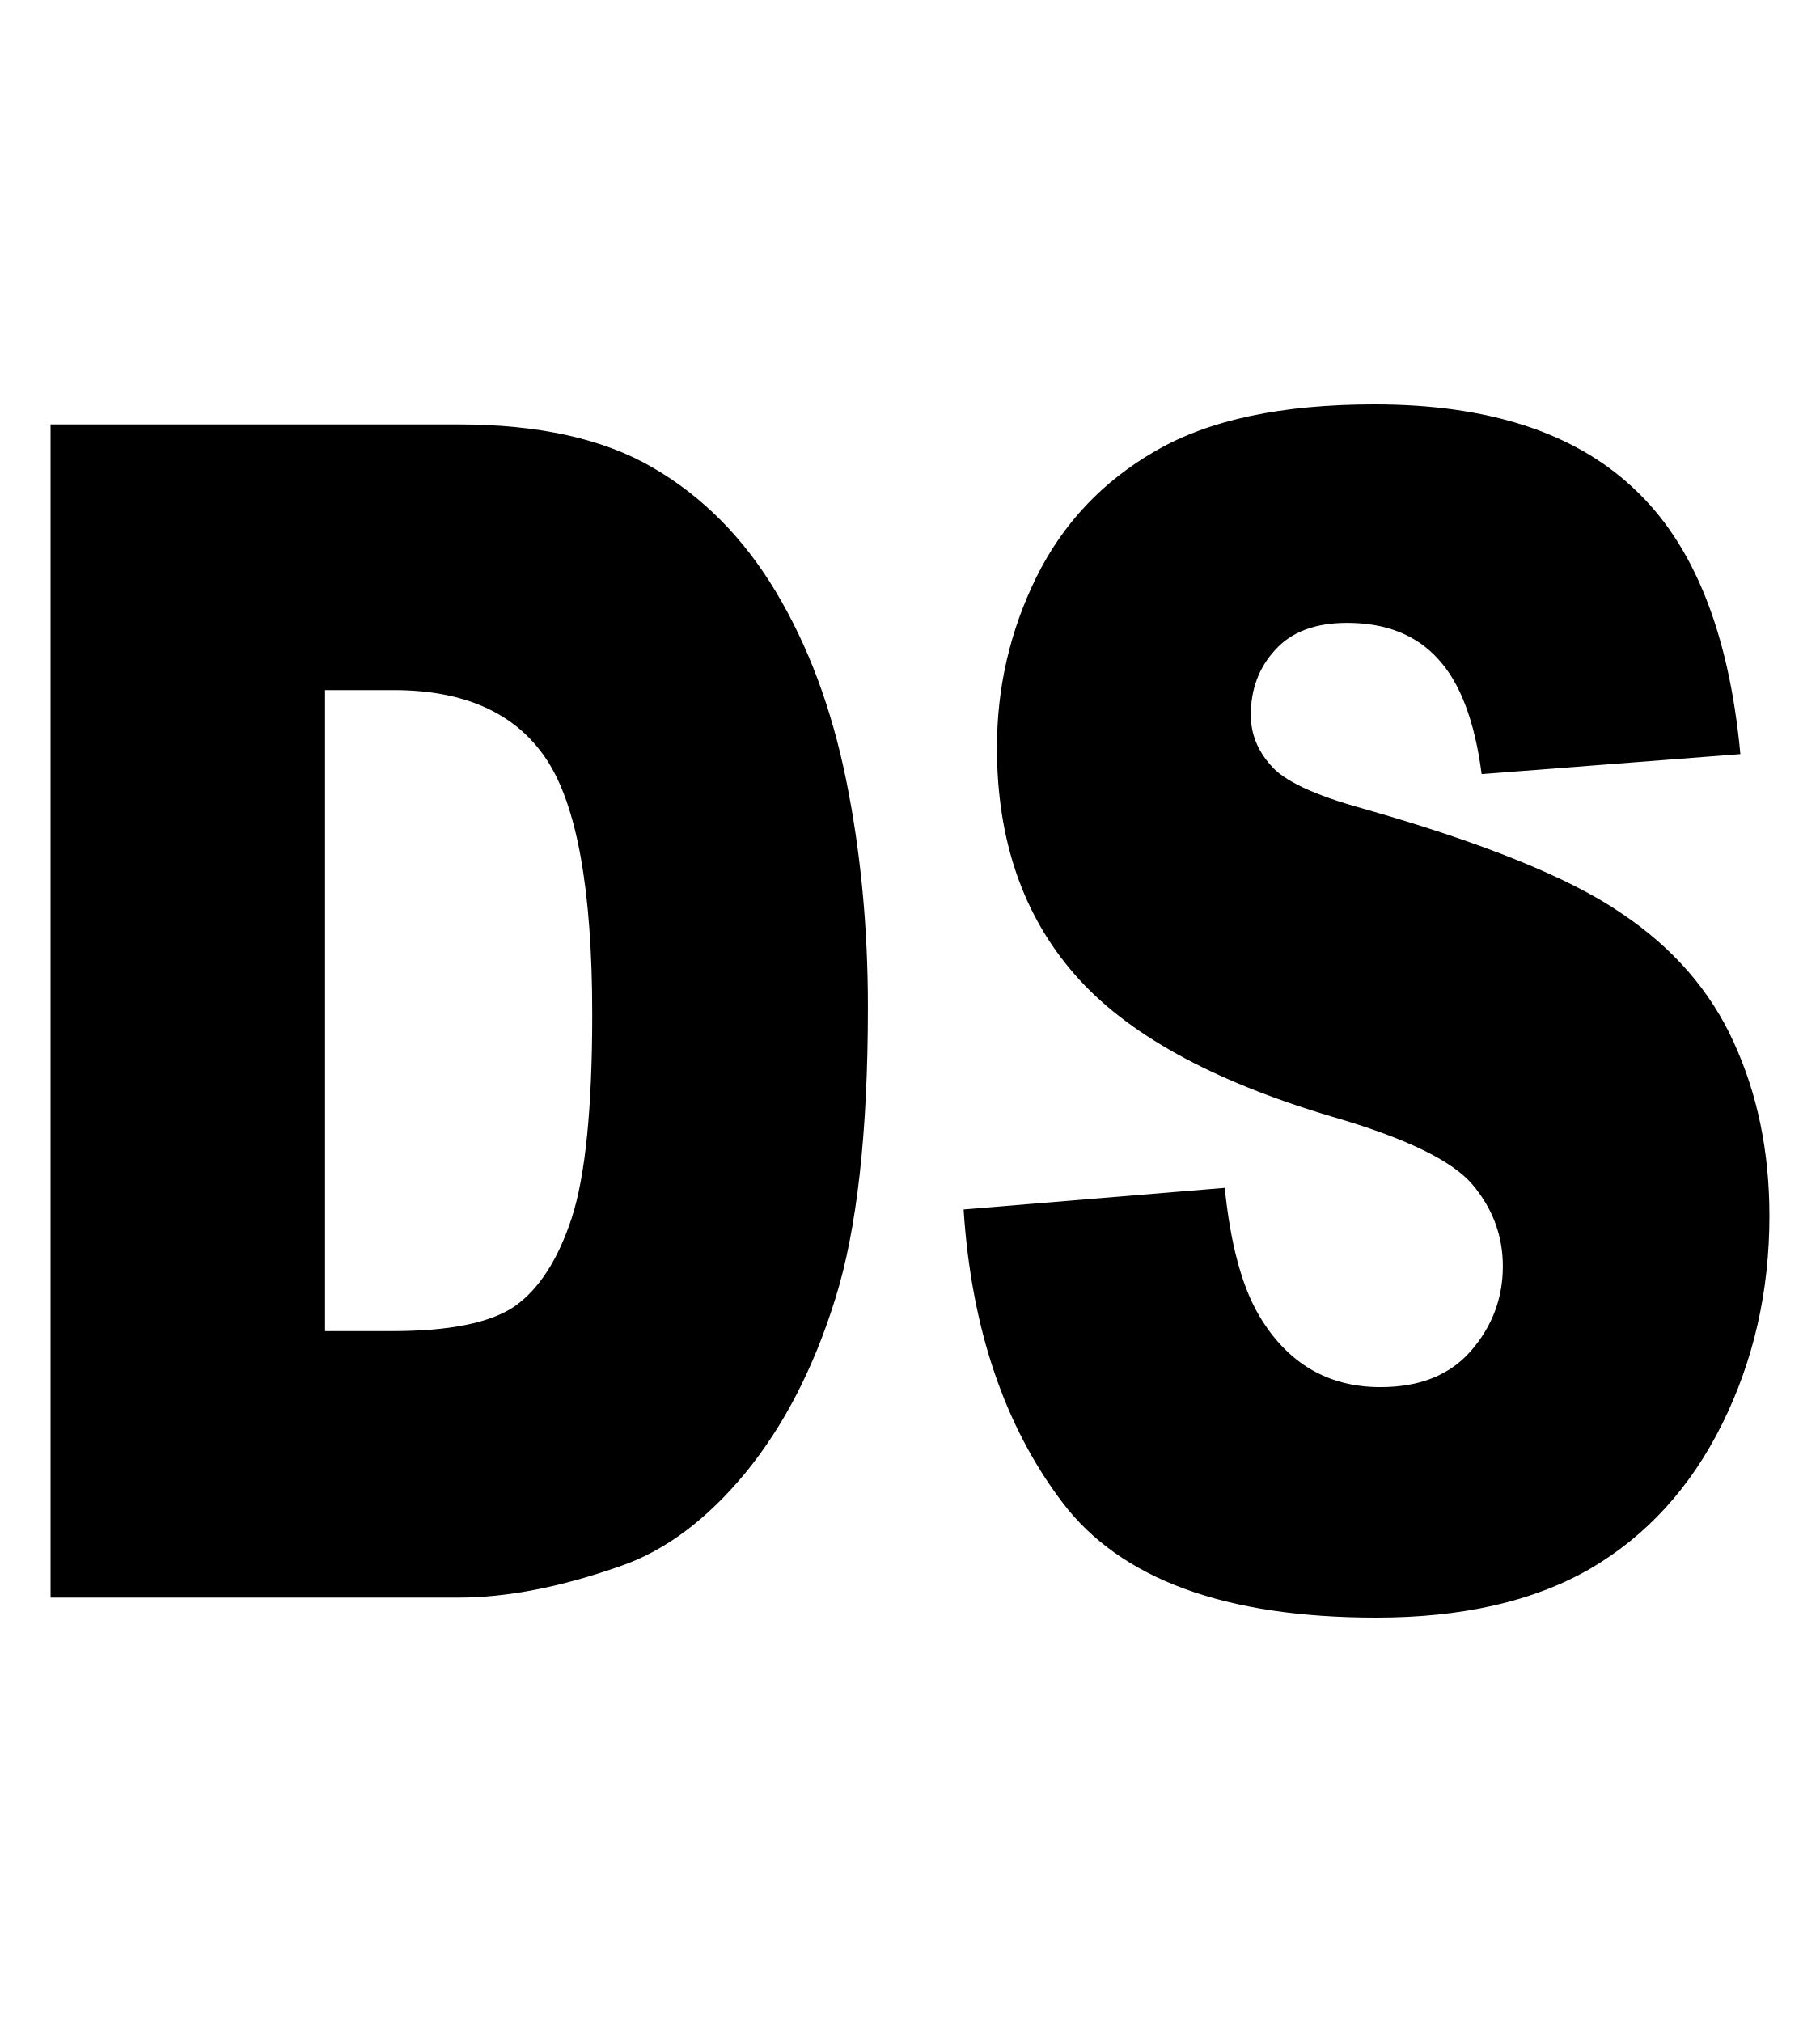
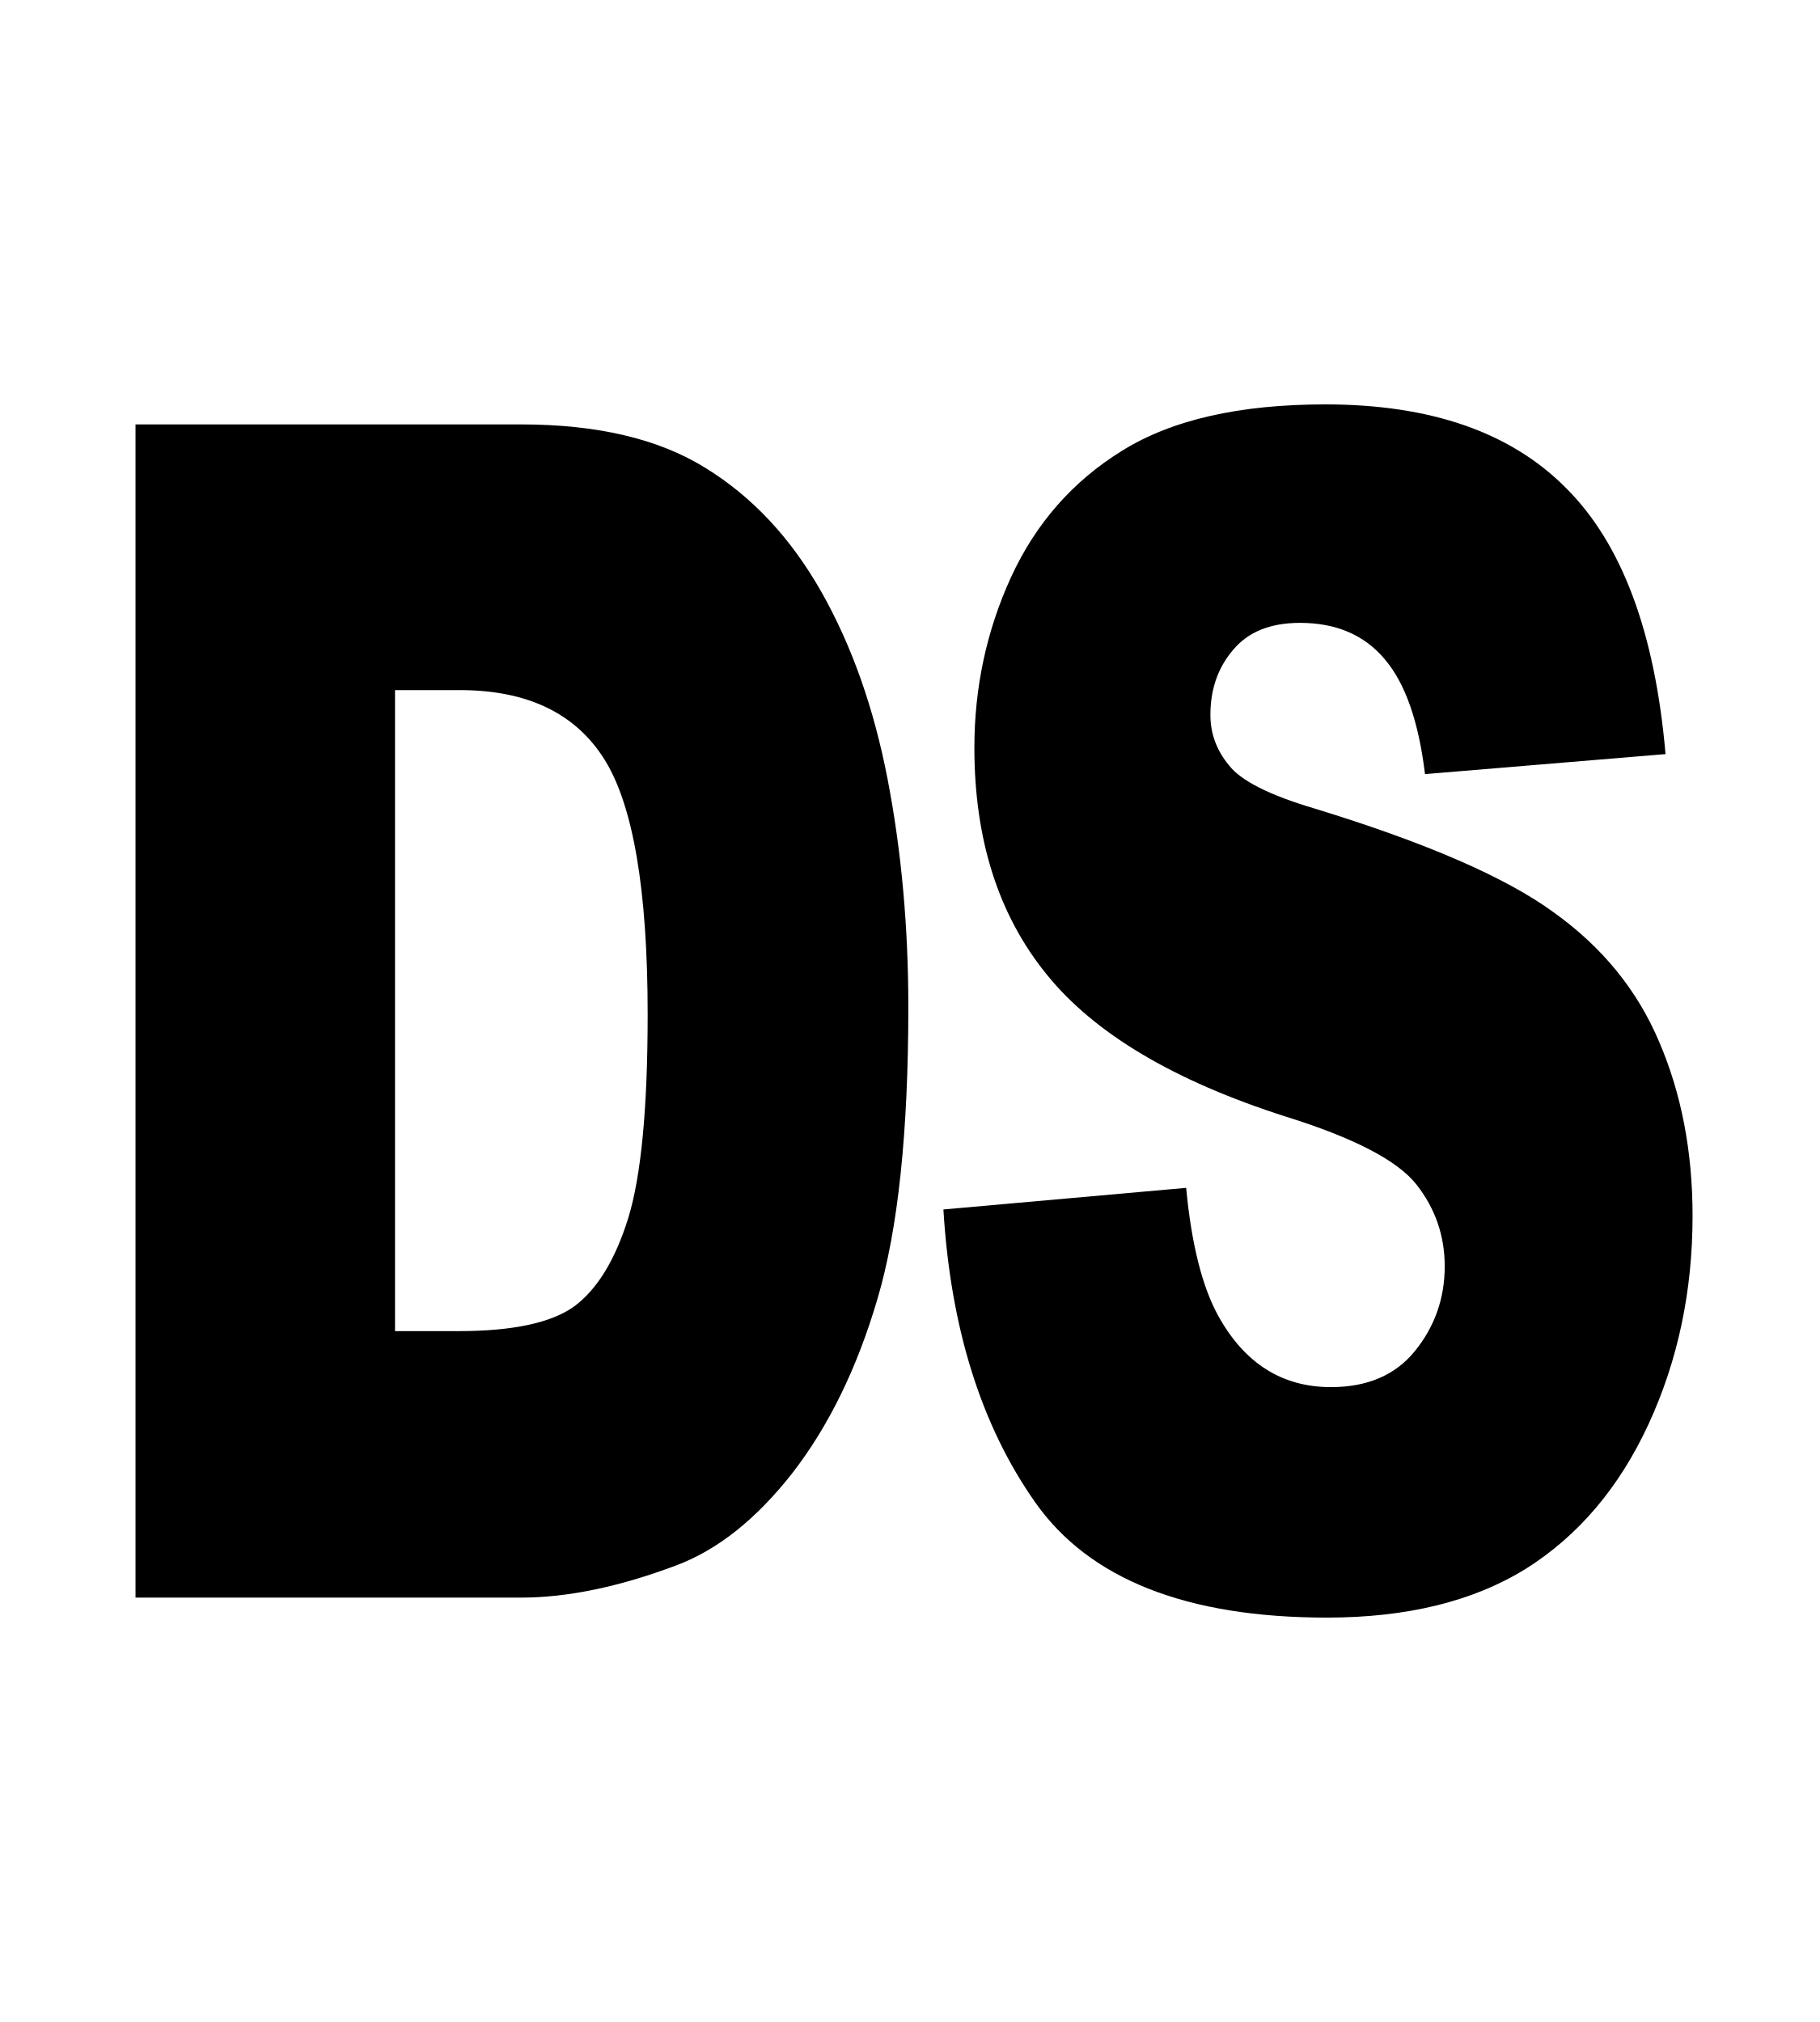
<svg xmlns="http://www.w3.org/2000/svg" version="1.1" id="Layer_1" x="0px" y="0px" viewBox="0 0 180 200" xml:space="preserve" width="180" height="200">
  <defs id="defs13" />
  <style type="text/css" id="style3">
	.st0{font-family:"Arial Black", "Arial Bold", Gadget, sans-serif;}
	.st1{font-size:118.401px;}
	
		.st2{fill-rule:evenodd;clip-rule:evenodd;fill:none;stroke:#000000;stroke-width:18.986;stroke-linecap:round;stroke-miterlimit:10;}
</style>
  <flowRoot xml:space="preserve" id="flowRoot3336" style="fill:black;stroke:none;stroke-opacity:1;stroke-width:1px;stroke-linejoin:miter;stroke-linecap:butt;fill-opacity:1;font-family:Arial;font-style:normal;font-weight:900;font-size:40px;line-height:125%;letter-spacing:0px;word-spacing:0px;-inkscape-font-specification:'Arial, Heavy';font-stretch:normal;font-variant:normal;text-anchor:middle;text-align:center;writing-mode:lr">
    <flowRegion id="flowRegion3338">
      <rect id="rect3340" width="142.589" height="86.721" x="17.511" y="69.919" />
    </flowRegion>
    <flowPara id="flowPara3342" />
  </flowRoot>
  <g transform="scale(0.8700691,1.149334)" style="font-style:normal;font-variant:normal;font-weight:900;font-stretch:normal;font-size:141.048px;line-height:125%;font-family:Arial;-inkscape-font-specification:'Arial, Heavy';text-align:center;letter-spacing:0px;word-spacing:0px;writing-mode:lr-tb;text-anchor:middle;fill:#000000;fill-opacity:1;stroke:none;stroke-width:1px;stroke-linecap:butt;stroke-linejoin:miter;stroke-opacity:1" id="text3344">
-     <path d="m 5.747,36.525 46.35,0 q 13.705,0 22.108,3.719 8.471,3.719 13.981,10.675 5.51,6.956 7.989,16.185 2.479,9.229 2.479,19.559 0,16.185 -3.719,25.138 -3.65,8.884 -10.193,14.945 -6.543,5.992 -14.05,7.989 -10.262,2.755 -18.595,2.755 l -46.35,0 0,-100.965 z m 31.199,22.865 0,55.166 7.645,0 q 9.78,0 13.912,-2.135 4.132,-2.204 6.474,-7.576 2.342,-5.441 2.342,-17.562 0,-16.047 -5.234,-21.97 -5.234,-5.923 -17.355,-5.923 l -7.782,0 z" style="" id="path3442" />
-     <path d="m 109.535,104.087 29.683,-1.86 q 0.964,7.231 3.926,11.019 4.821,6.13 13.774,6.13 6.68,0 10.262,-3.099 3.65,-3.168 3.65,-7.3 0,-3.926 -3.444,-7.025 -3.444,-3.099 -15.978,-5.854 -20.524,-4.614 -29.27,-12.259 -8.815,-7.645 -8.815,-19.49 0,-7.782 4.477,-14.67 4.545,-6.956 13.568,-10.882 9.091,-3.995 24.862,-3.995 19.353,0 29.477,7.231 10.193,7.163 12.121,22.865 l -29.408,1.722 q -1.171,-6.818 -4.959,-9.917 -3.719,-3.099 -10.331,-3.099 -5.441,0 -8.196,2.342 -2.755,2.273 -2.755,5.579 0,2.41 2.273,4.339 2.204,1.997 10.468,3.719 20.455,4.408 29.27,8.953 8.884,4.477 12.879,11.157 4.063,6.68 4.063,14.945 0,9.711 -5.372,17.906 -5.372,8.196 -15.014,12.466 -9.642,4.201 -24.311,4.201 -25.758,0 -35.675,-9.917 -9.917,-9.917 -11.226,-25.207 z" style="" id="path3444" />
+     <path d="m 15.404,36.525 43.826,0 q 12.959,0 20.903,3.719 8.01,3.719 13.219,10.675 5.21,6.956 7.554,16.185 2.344,9.229 2.344,19.559 0,16.185 -3.516,25.138 -3.451,8.884 -9.638,14.945 -6.186,5.992 -13.284,7.989 -9.703,2.755 -17.582,2.755 l -43.826,0 0,-100.965 z m 29.499,22.865 0,55.166 7.228,0 q 9.247,0 13.154,-2.135 3.907,-2.204 6.121,-7.576 2.214,-5.441 2.214,-17.562 0,-16.047 -4.949,-21.97 -4.949,-5.923 -16.41,-5.923 l -7.359,0 z" id="path3442" />
+     <path d="m 107.236,104.087 27.596,-1.86 q 0.896,7.231 3.65,11.019 4.482,6.13 12.806,6.13 6.211,0 9.54,-3.099 3.394,-3.168 3.394,-7.3 0,-3.926 -3.201,-7.025 -3.201,-3.099 -14.855,-5.854 -19.081,-4.614 -27.212,-12.259 -8.196,-7.645 -8.196,-19.49 0,-7.782 4.162,-14.67 4.226,-6.956 12.614,-10.882 8.452,-3.995 23.114,-3.995 17.992,0 27.404,7.231 9.476,7.163 11.269,22.865 l -27.34,1.722 q -1.088,-6.818 -4.61,-9.917 -3.458,-3.099 -9.604,-3.099 -5.058,0 -7.619,2.342 -2.561,2.273 -2.561,5.579 0,2.41 2.113,4.339 2.049,1.997 9.732,3.719 19.017,4.408 27.212,8.953 8.26,4.477 11.973,11.157 3.778,6.68 3.778,14.945 0,9.711 -4.994,17.906 -4.994,8.196 -13.958,12.466 -8.964,4.201 -22.602,4.201 -23.947,0 -33.167,-9.917 -9.22,-9.917 -10.437,-25.207 z" id="path3444" />
  </g>
</svg>
